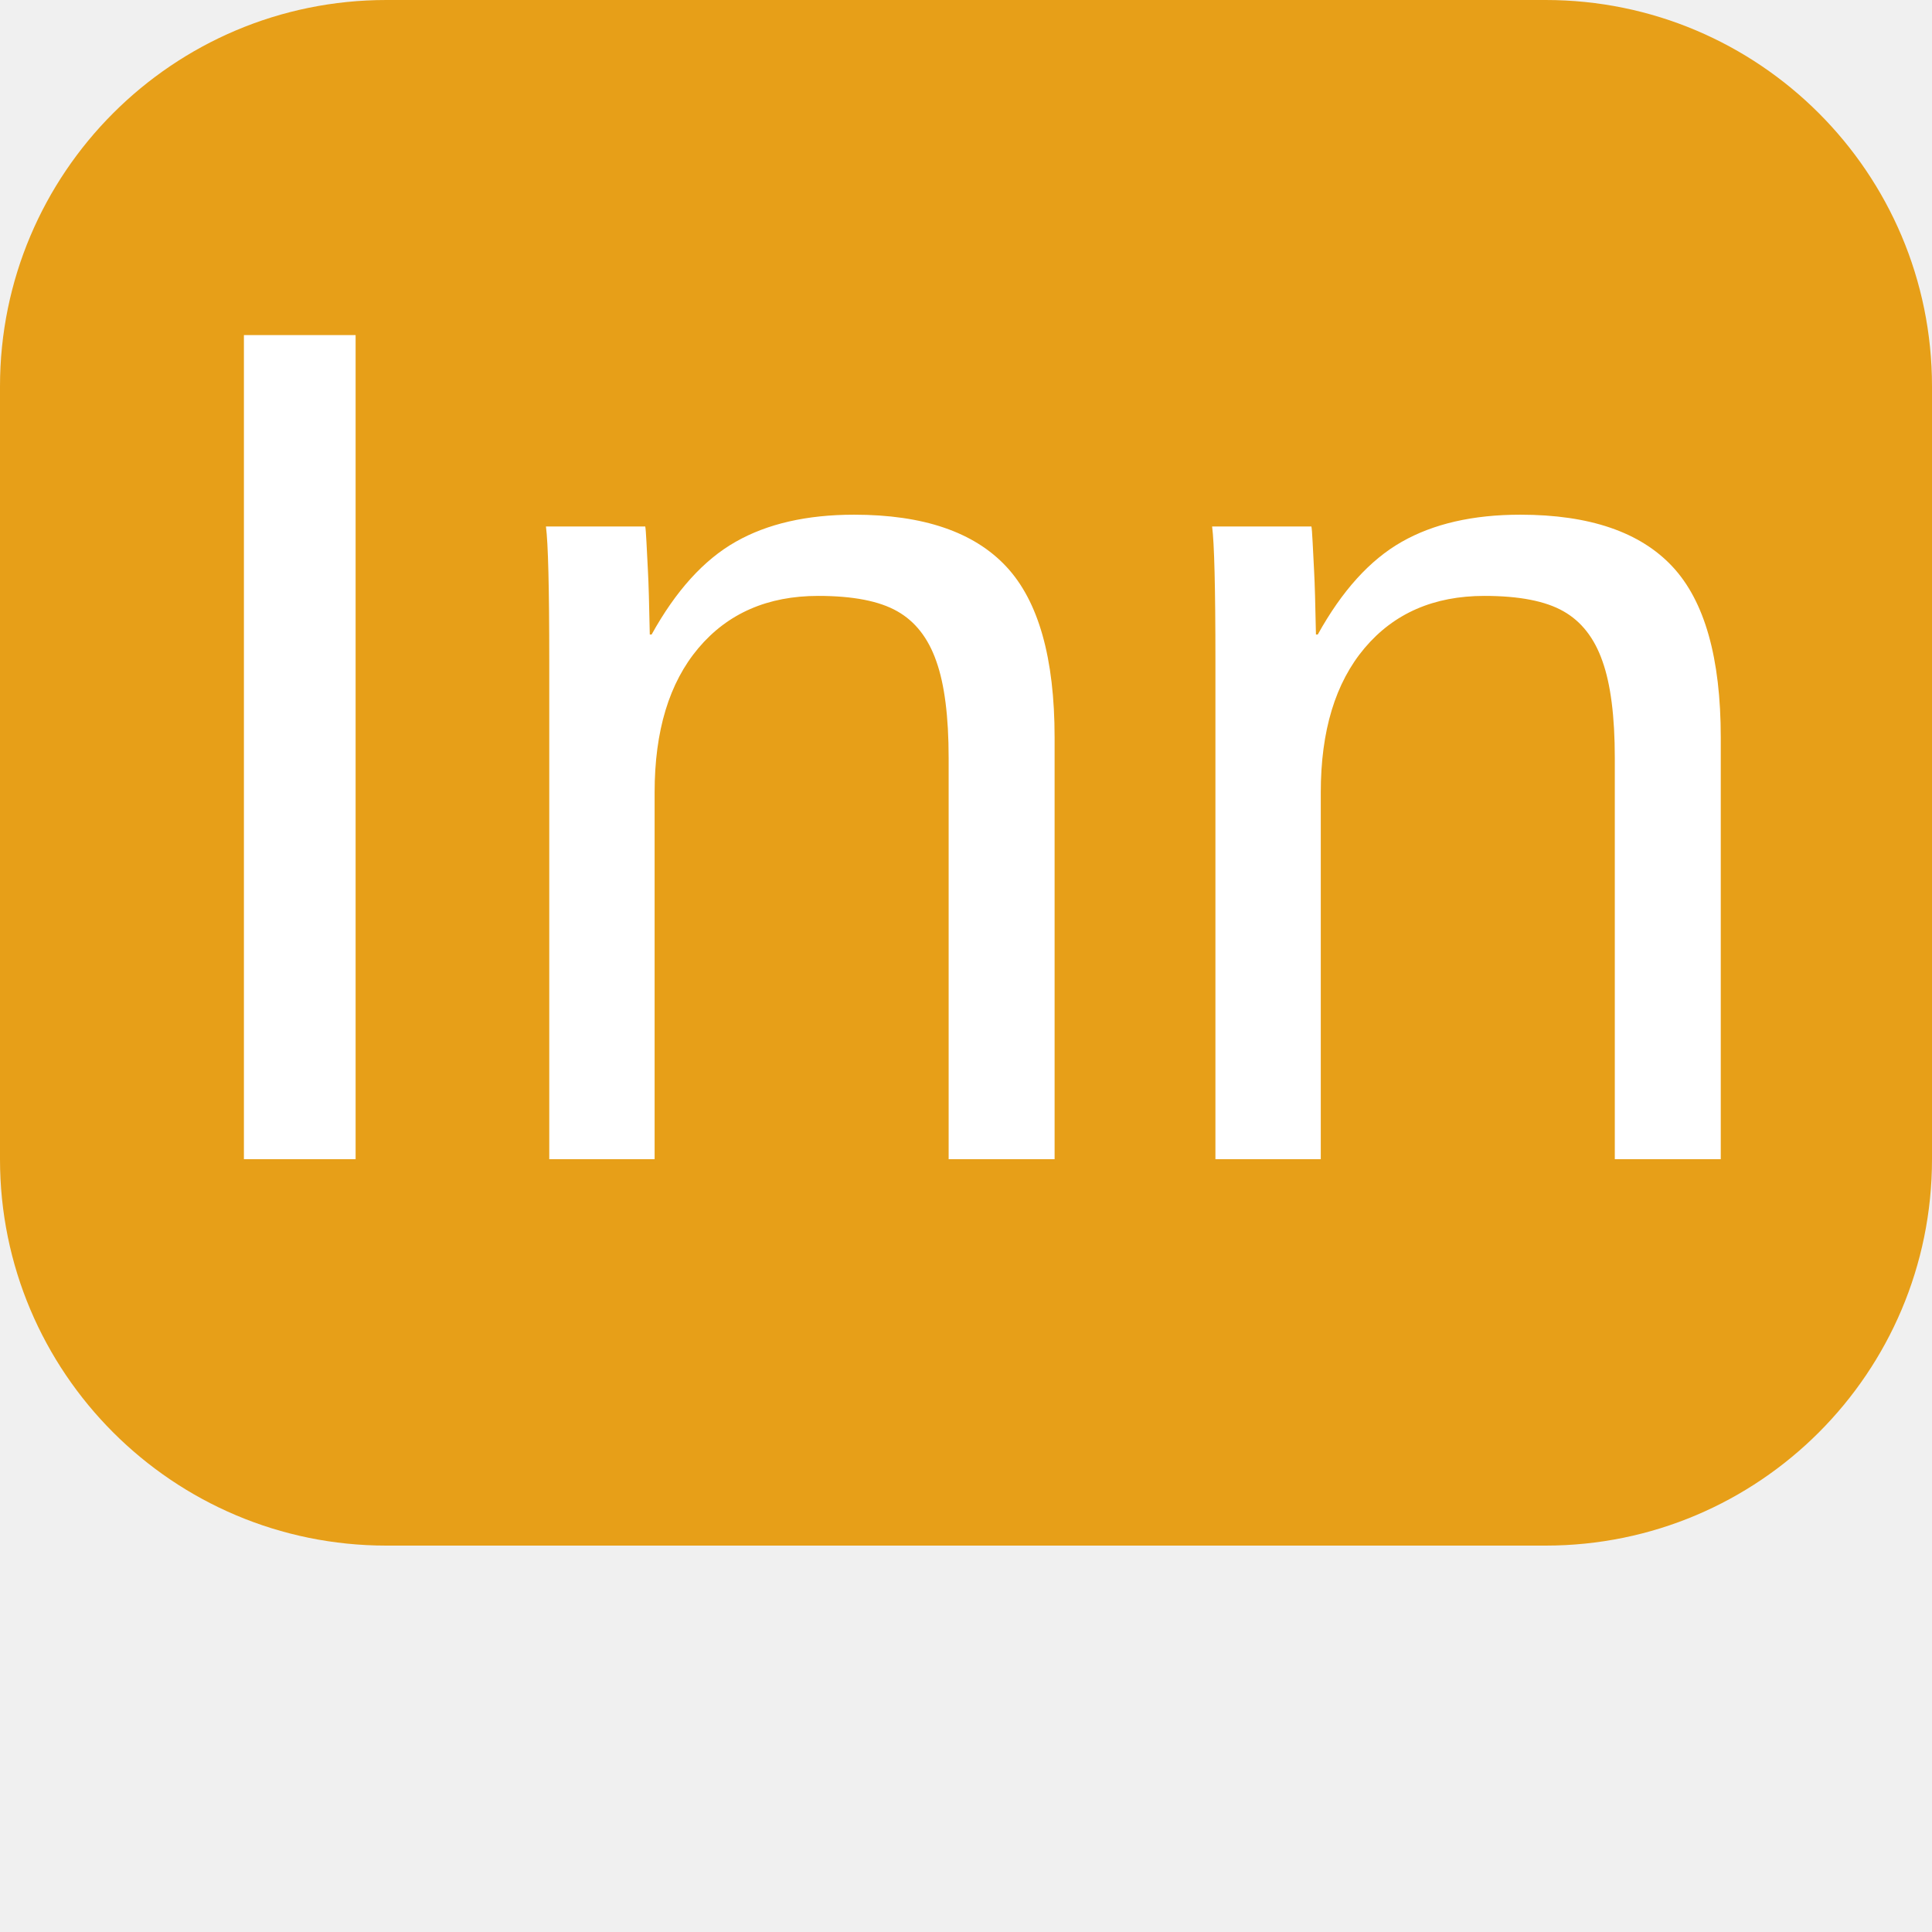
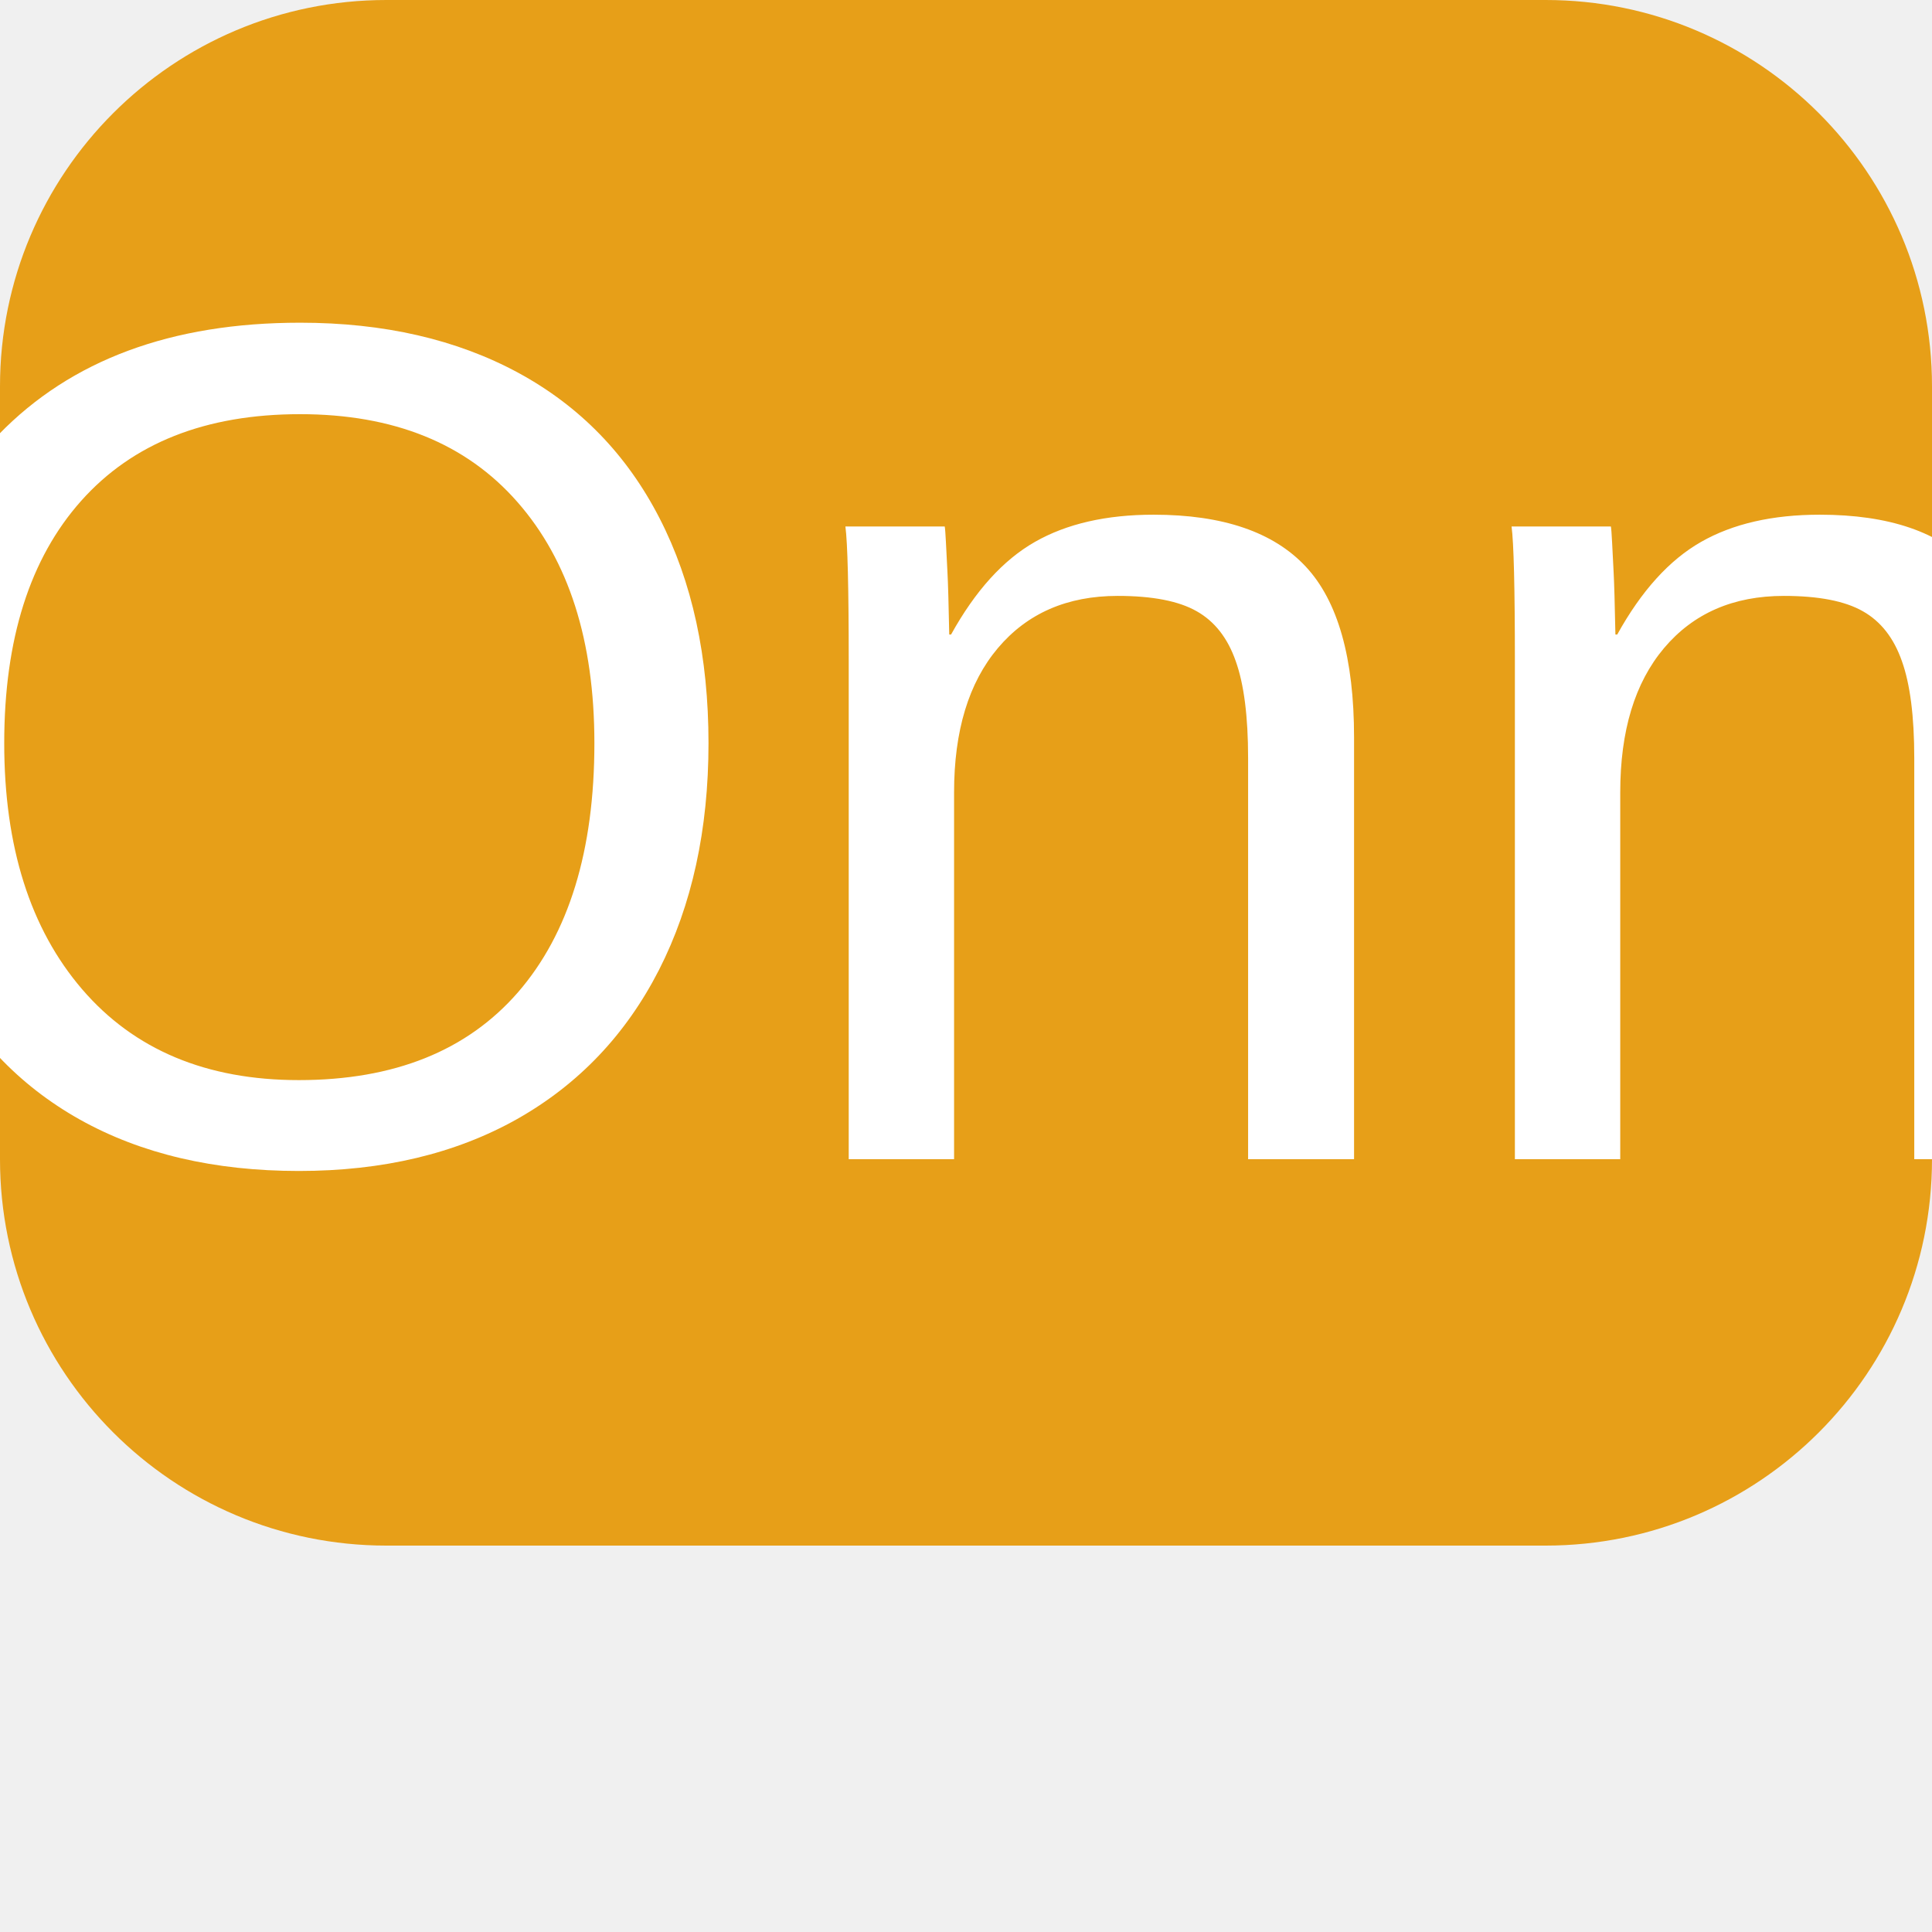
<svg xmlns="http://www.w3.org/2000/svg" viewBox="0 0 100 100" width="100" height="100">
  <rect x="0" y="0" width="100" height="80" rx="20" ry="20" fill="#e79f18" />
-   <text x="50" y="60" text-anchor="middle" font-family="Arial, sans-serif" font-size="62" fill="#ffffff">Inn</text>
+   <text x="50" y="60" text-anchor="middle" font-family="Arial, sans-serif" font-size="62" fill="#ffffff">Onn</text>
</svg>
